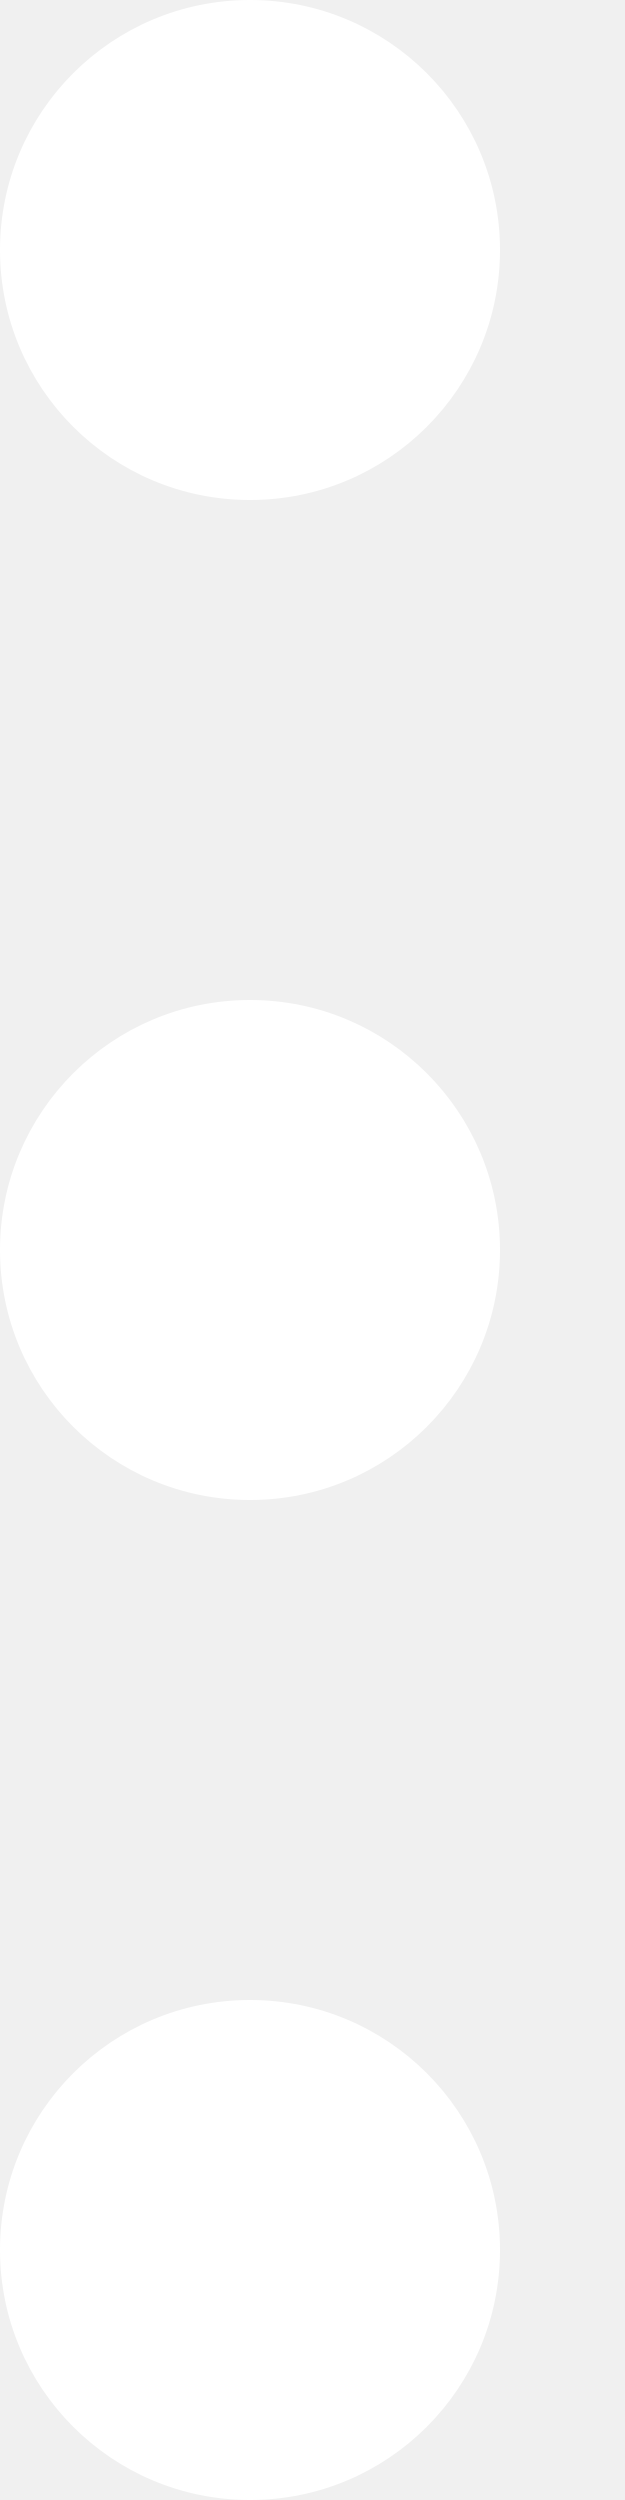
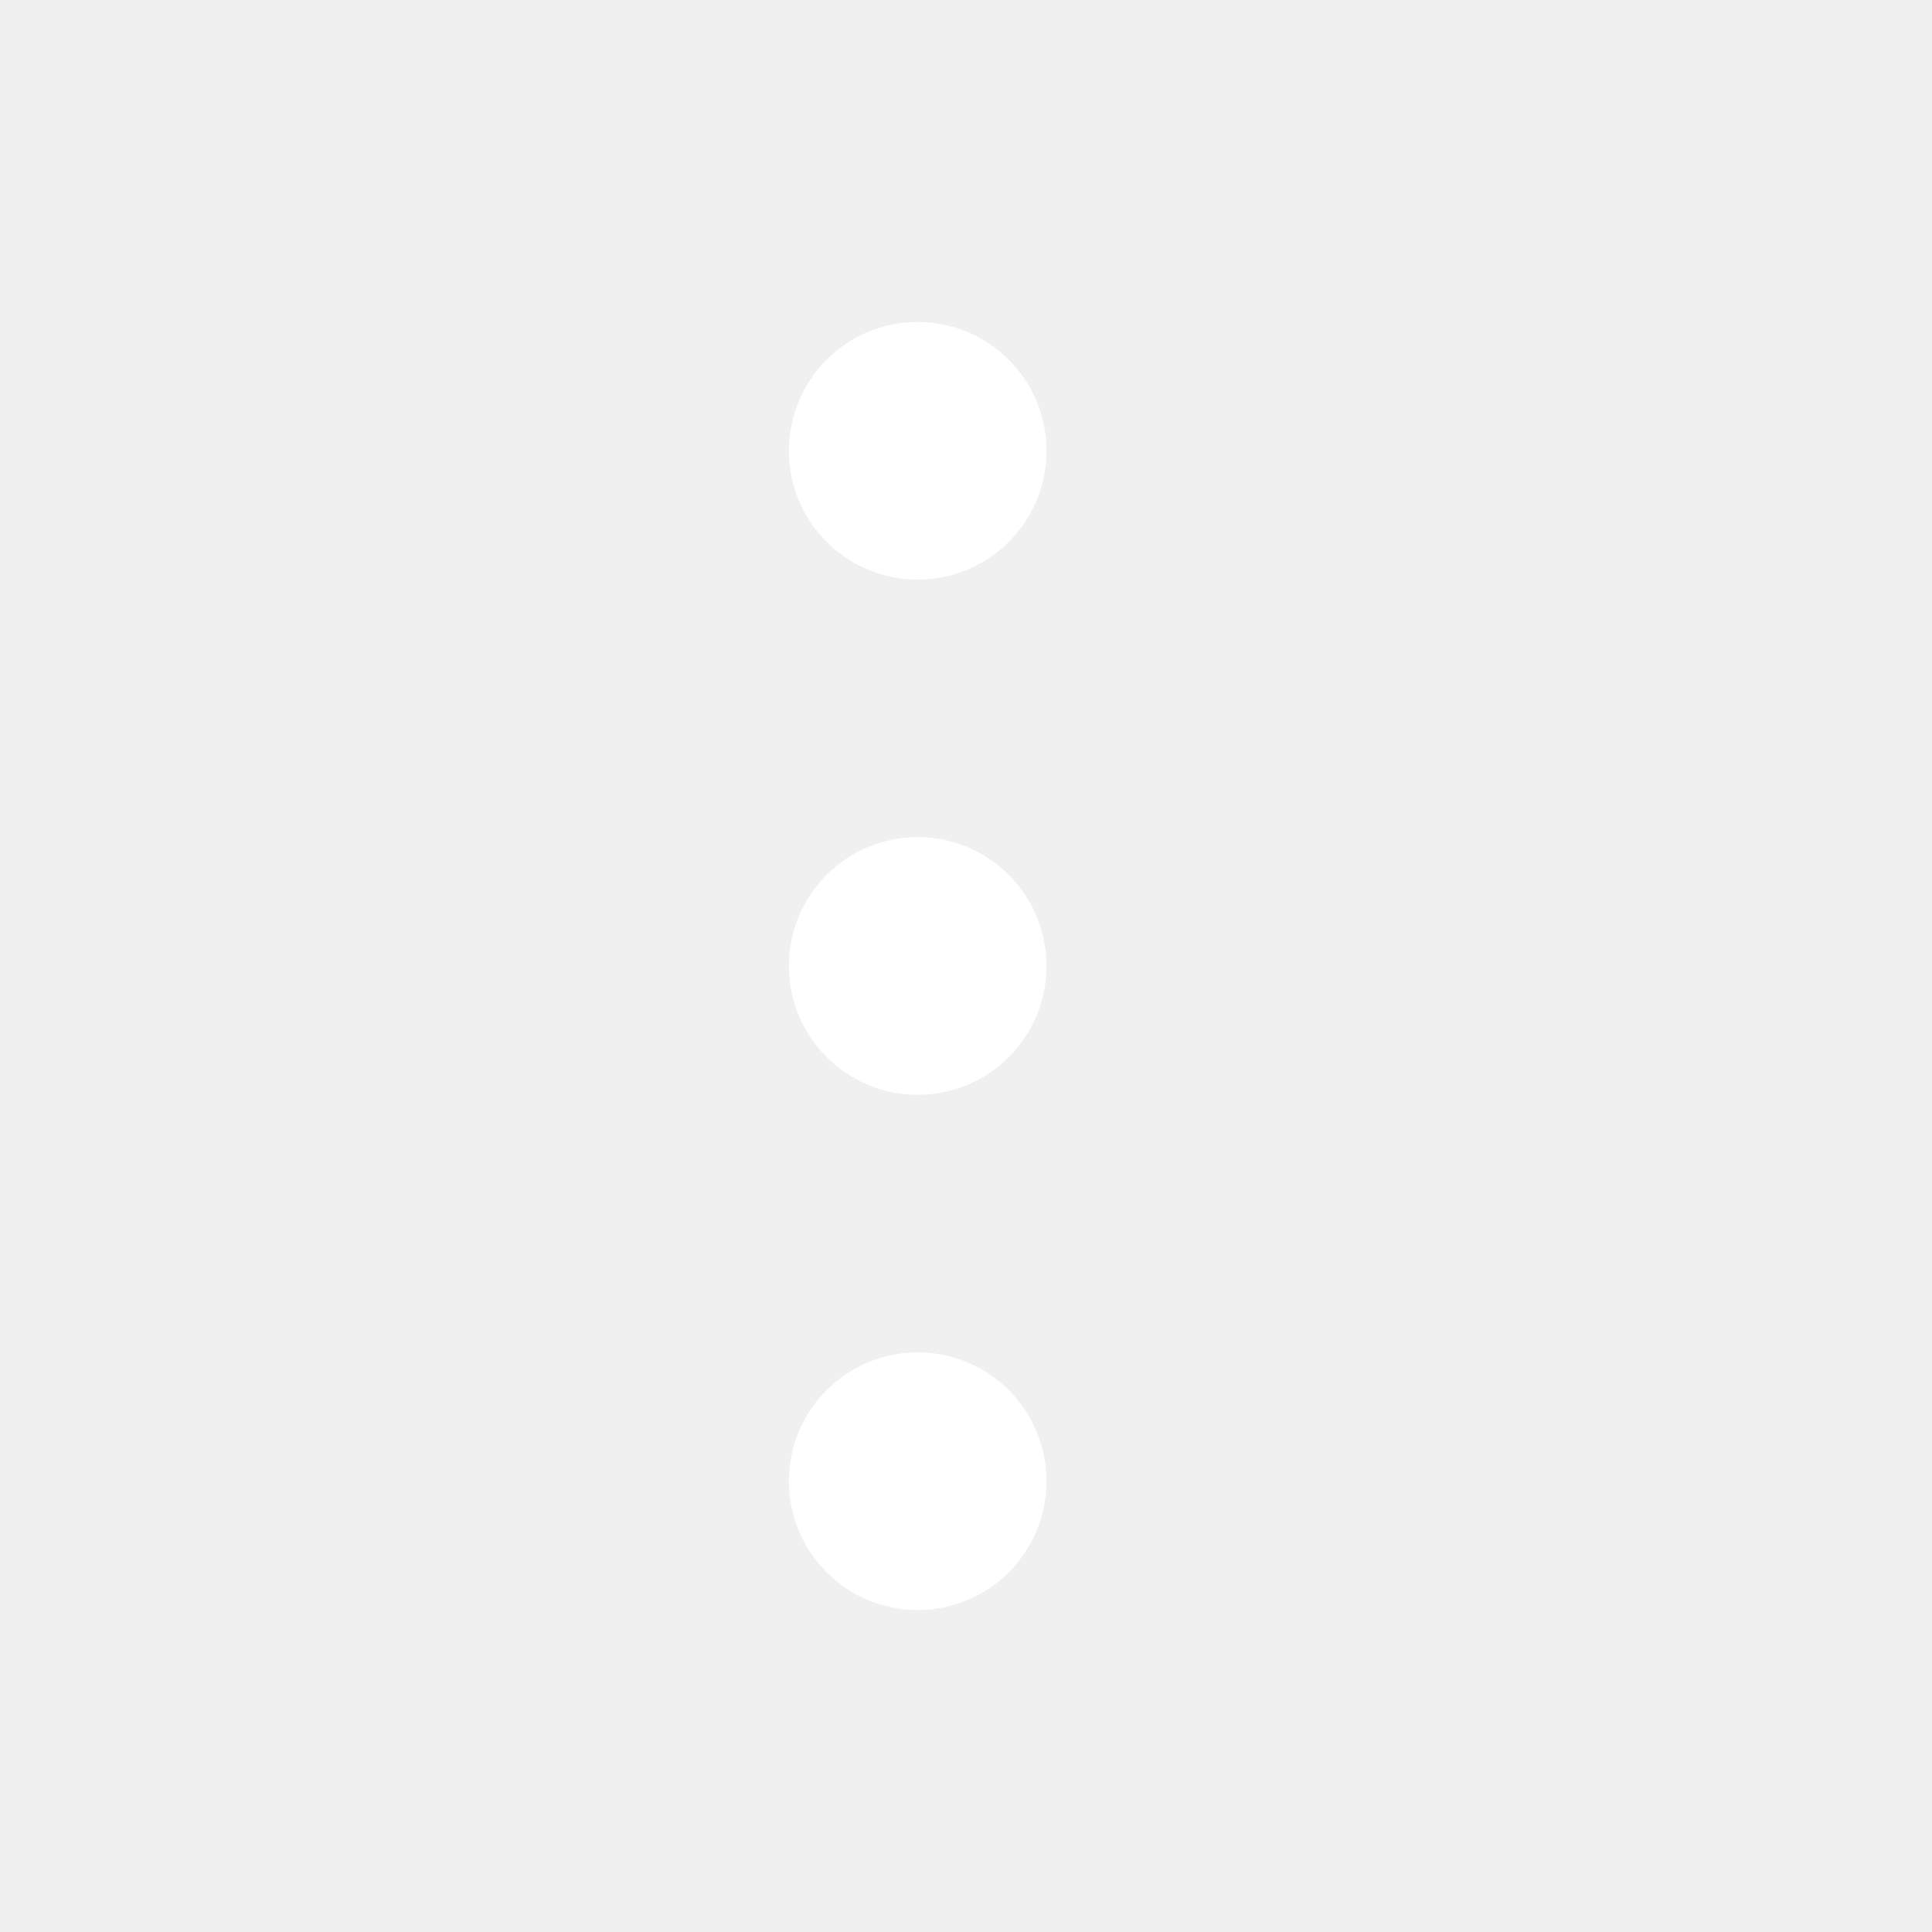
- <svg xmlns="http://www.w3.org/2000/svg" width="4" height="16" viewBox="0 0 4 16" fill="none">
-   <path d="M1.6 3.2C2.484 3.2 3.2 2.484 3.2 1.6C3.2 0.716 2.484 0 1.6 0C0.716 0 0 0.716 0 1.6C0 2.484 0.716 3.2 1.6 3.2Z" fill="white" />
-   <path d="M1.6 9.6C2.484 9.6 3.2 8.884 3.2 8C3.2 7.117 2.484 6.4 1.6 6.4C0.716 6.4 0 7.117 0 8C0 8.884 0.716 9.6 1.6 9.6Z" fill="white" />
-   <path d="M1.6 16C2.484 16 3.2 15.284 3.2 14.4C3.2 13.516 2.484 12.8 1.6 12.8C0.716 12.8 0 13.516 0 14.4C0 15.284 0.716 16 1.6 16Z" fill="white" />
+ <svg xmlns="http://www.w3.org/2000/svg" width="24" height="24" viewBox="0 0 24 24" fill="none">
+   <path fill-rule="evenodd" clip-rule="evenodd" d="M11.4 16.8C10.516 16.8 9.8 17.516 9.8 18.4C9.8 19.284 10.516 20 11.4 20C12.284 20 13 19.284 13 18.4C13 17.516 12.284 16.8 11.4 16.8ZM11.4 10.399C10.516 10.399 9.8 11.116 9.8 12C9.8 12.883 10.516 13.6 11.4 13.6C12.284 13.6 13 12.883 13 12C13 11.116 12.284 10.399 11.4 10.399ZM9.8 5.6C9.8 4.717 10.516 4 11.4 4C12.284 4 13 4.717 13 5.6C13 6.484 12.284 7.2 11.4 7.2C10.516 7.2 9.8 6.484 9.8 5.6Z" fill="white" />
</svg>
